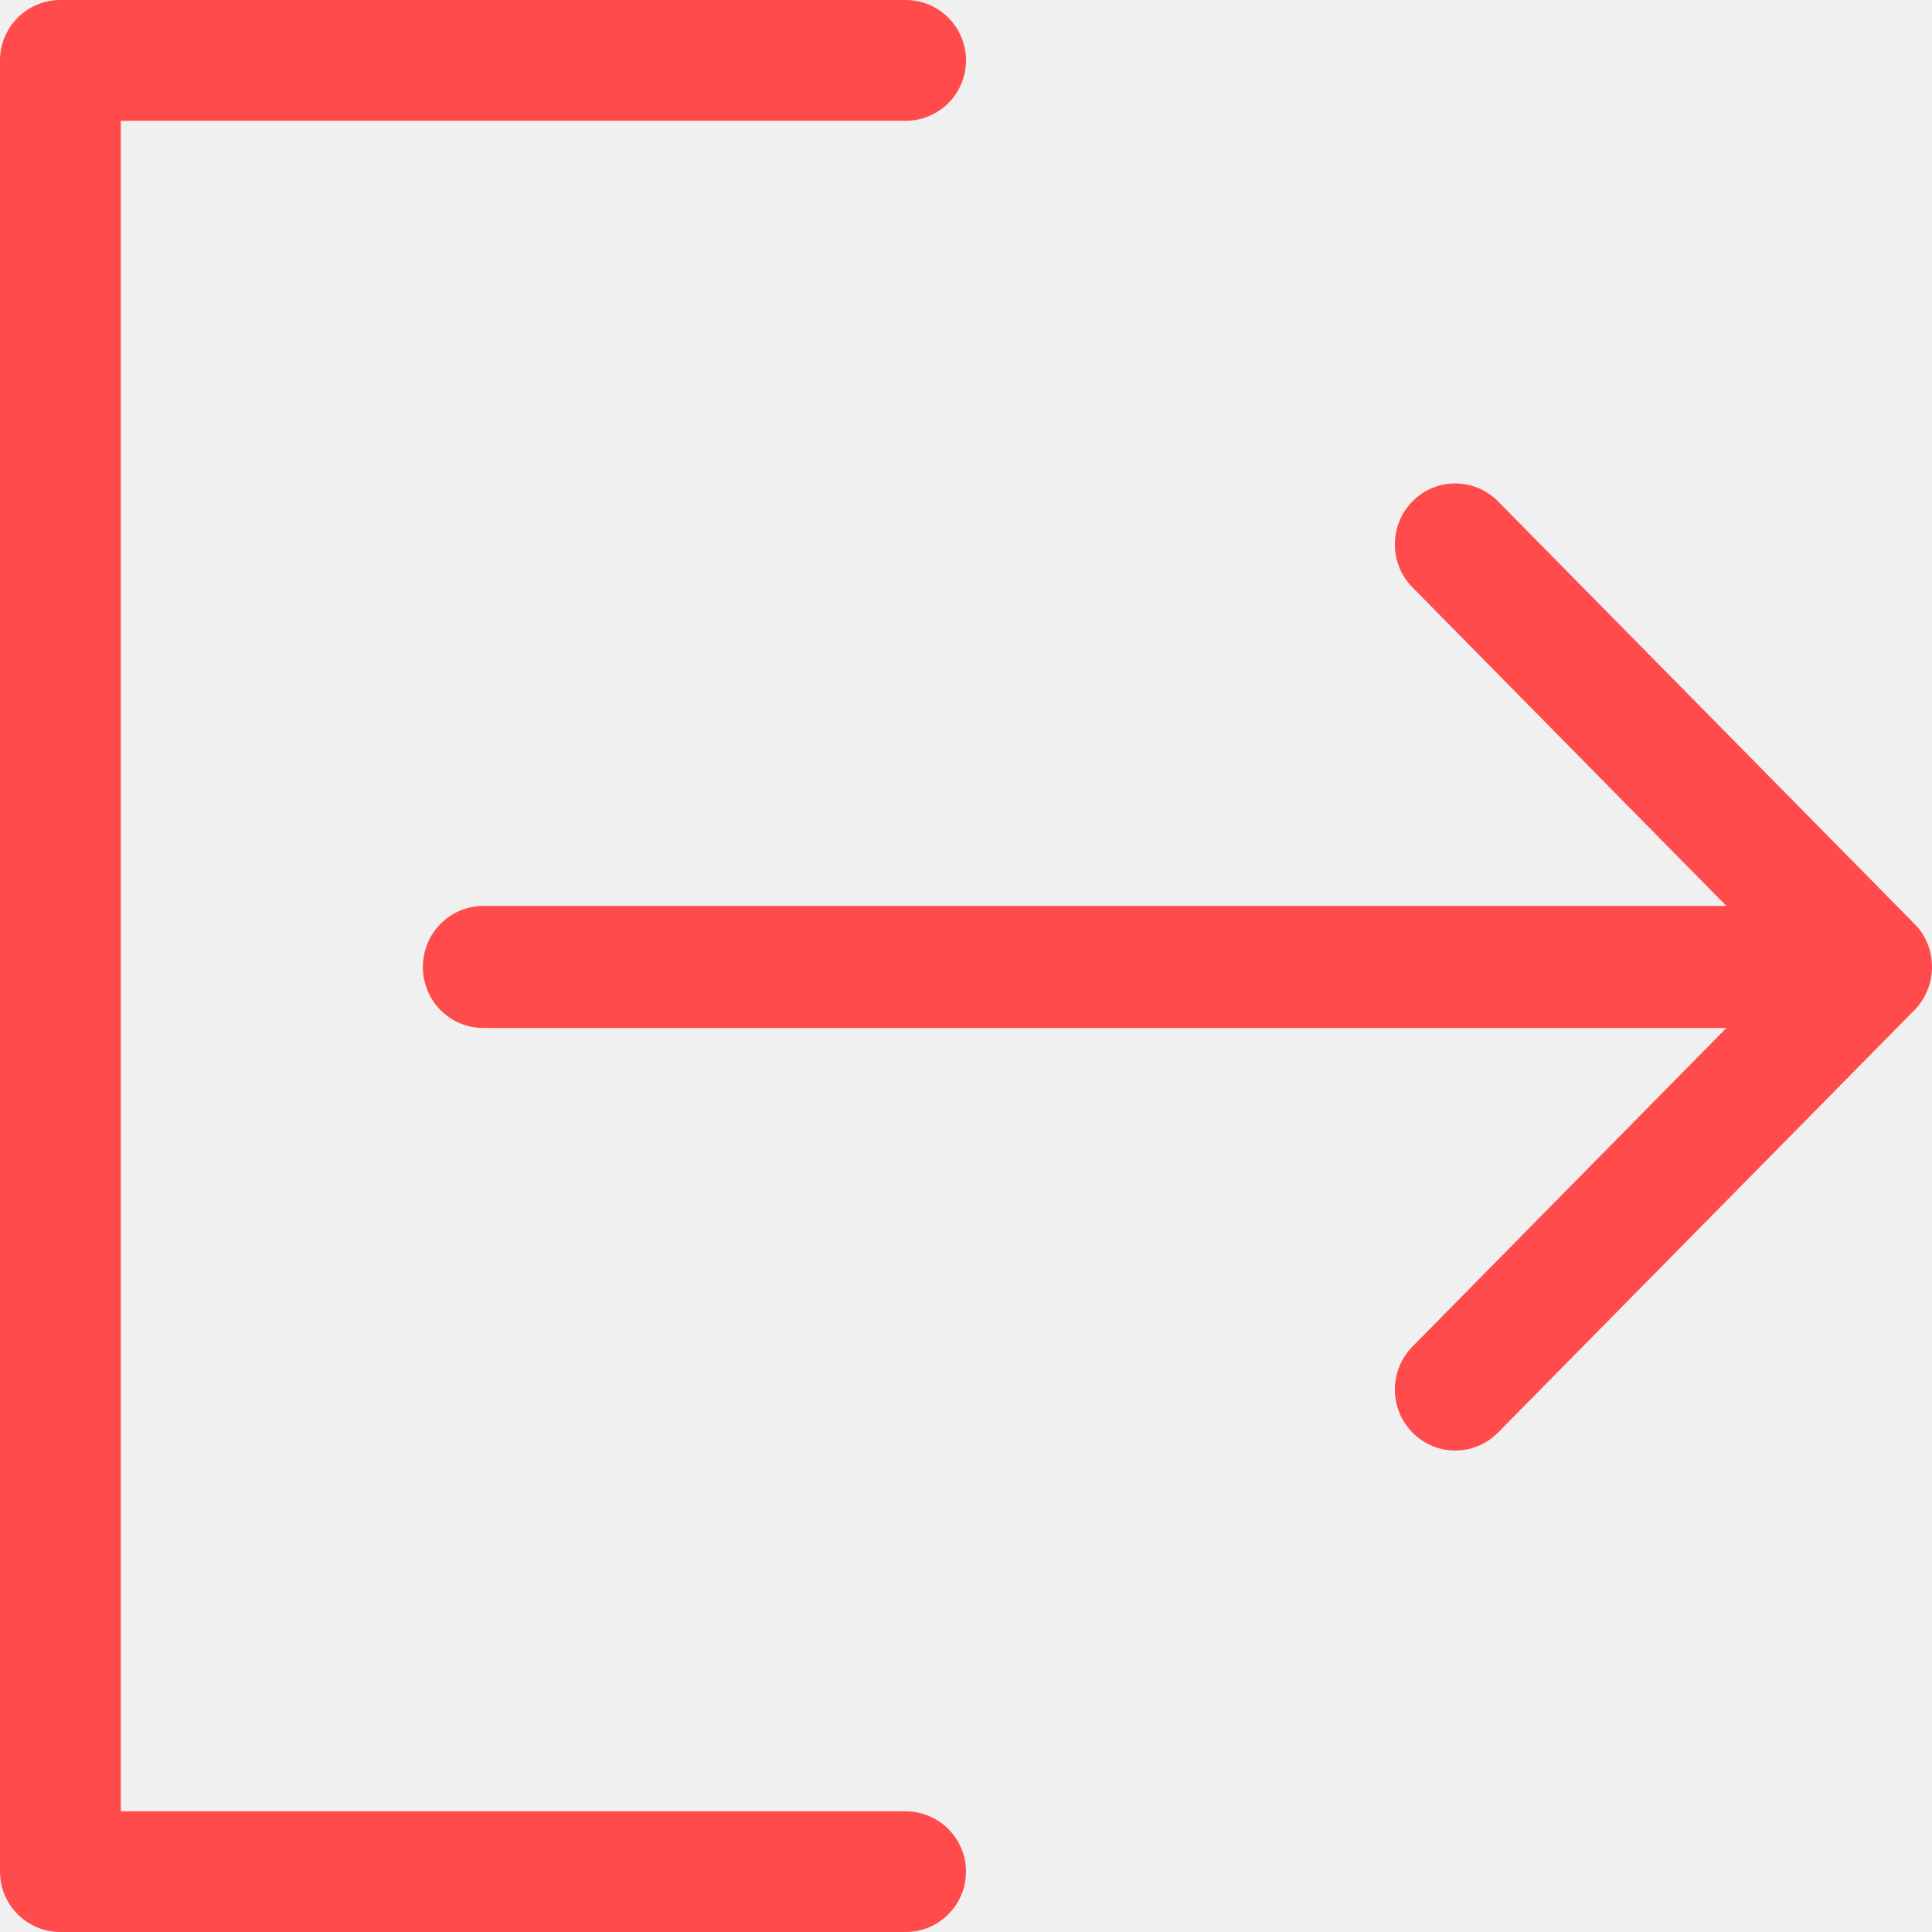
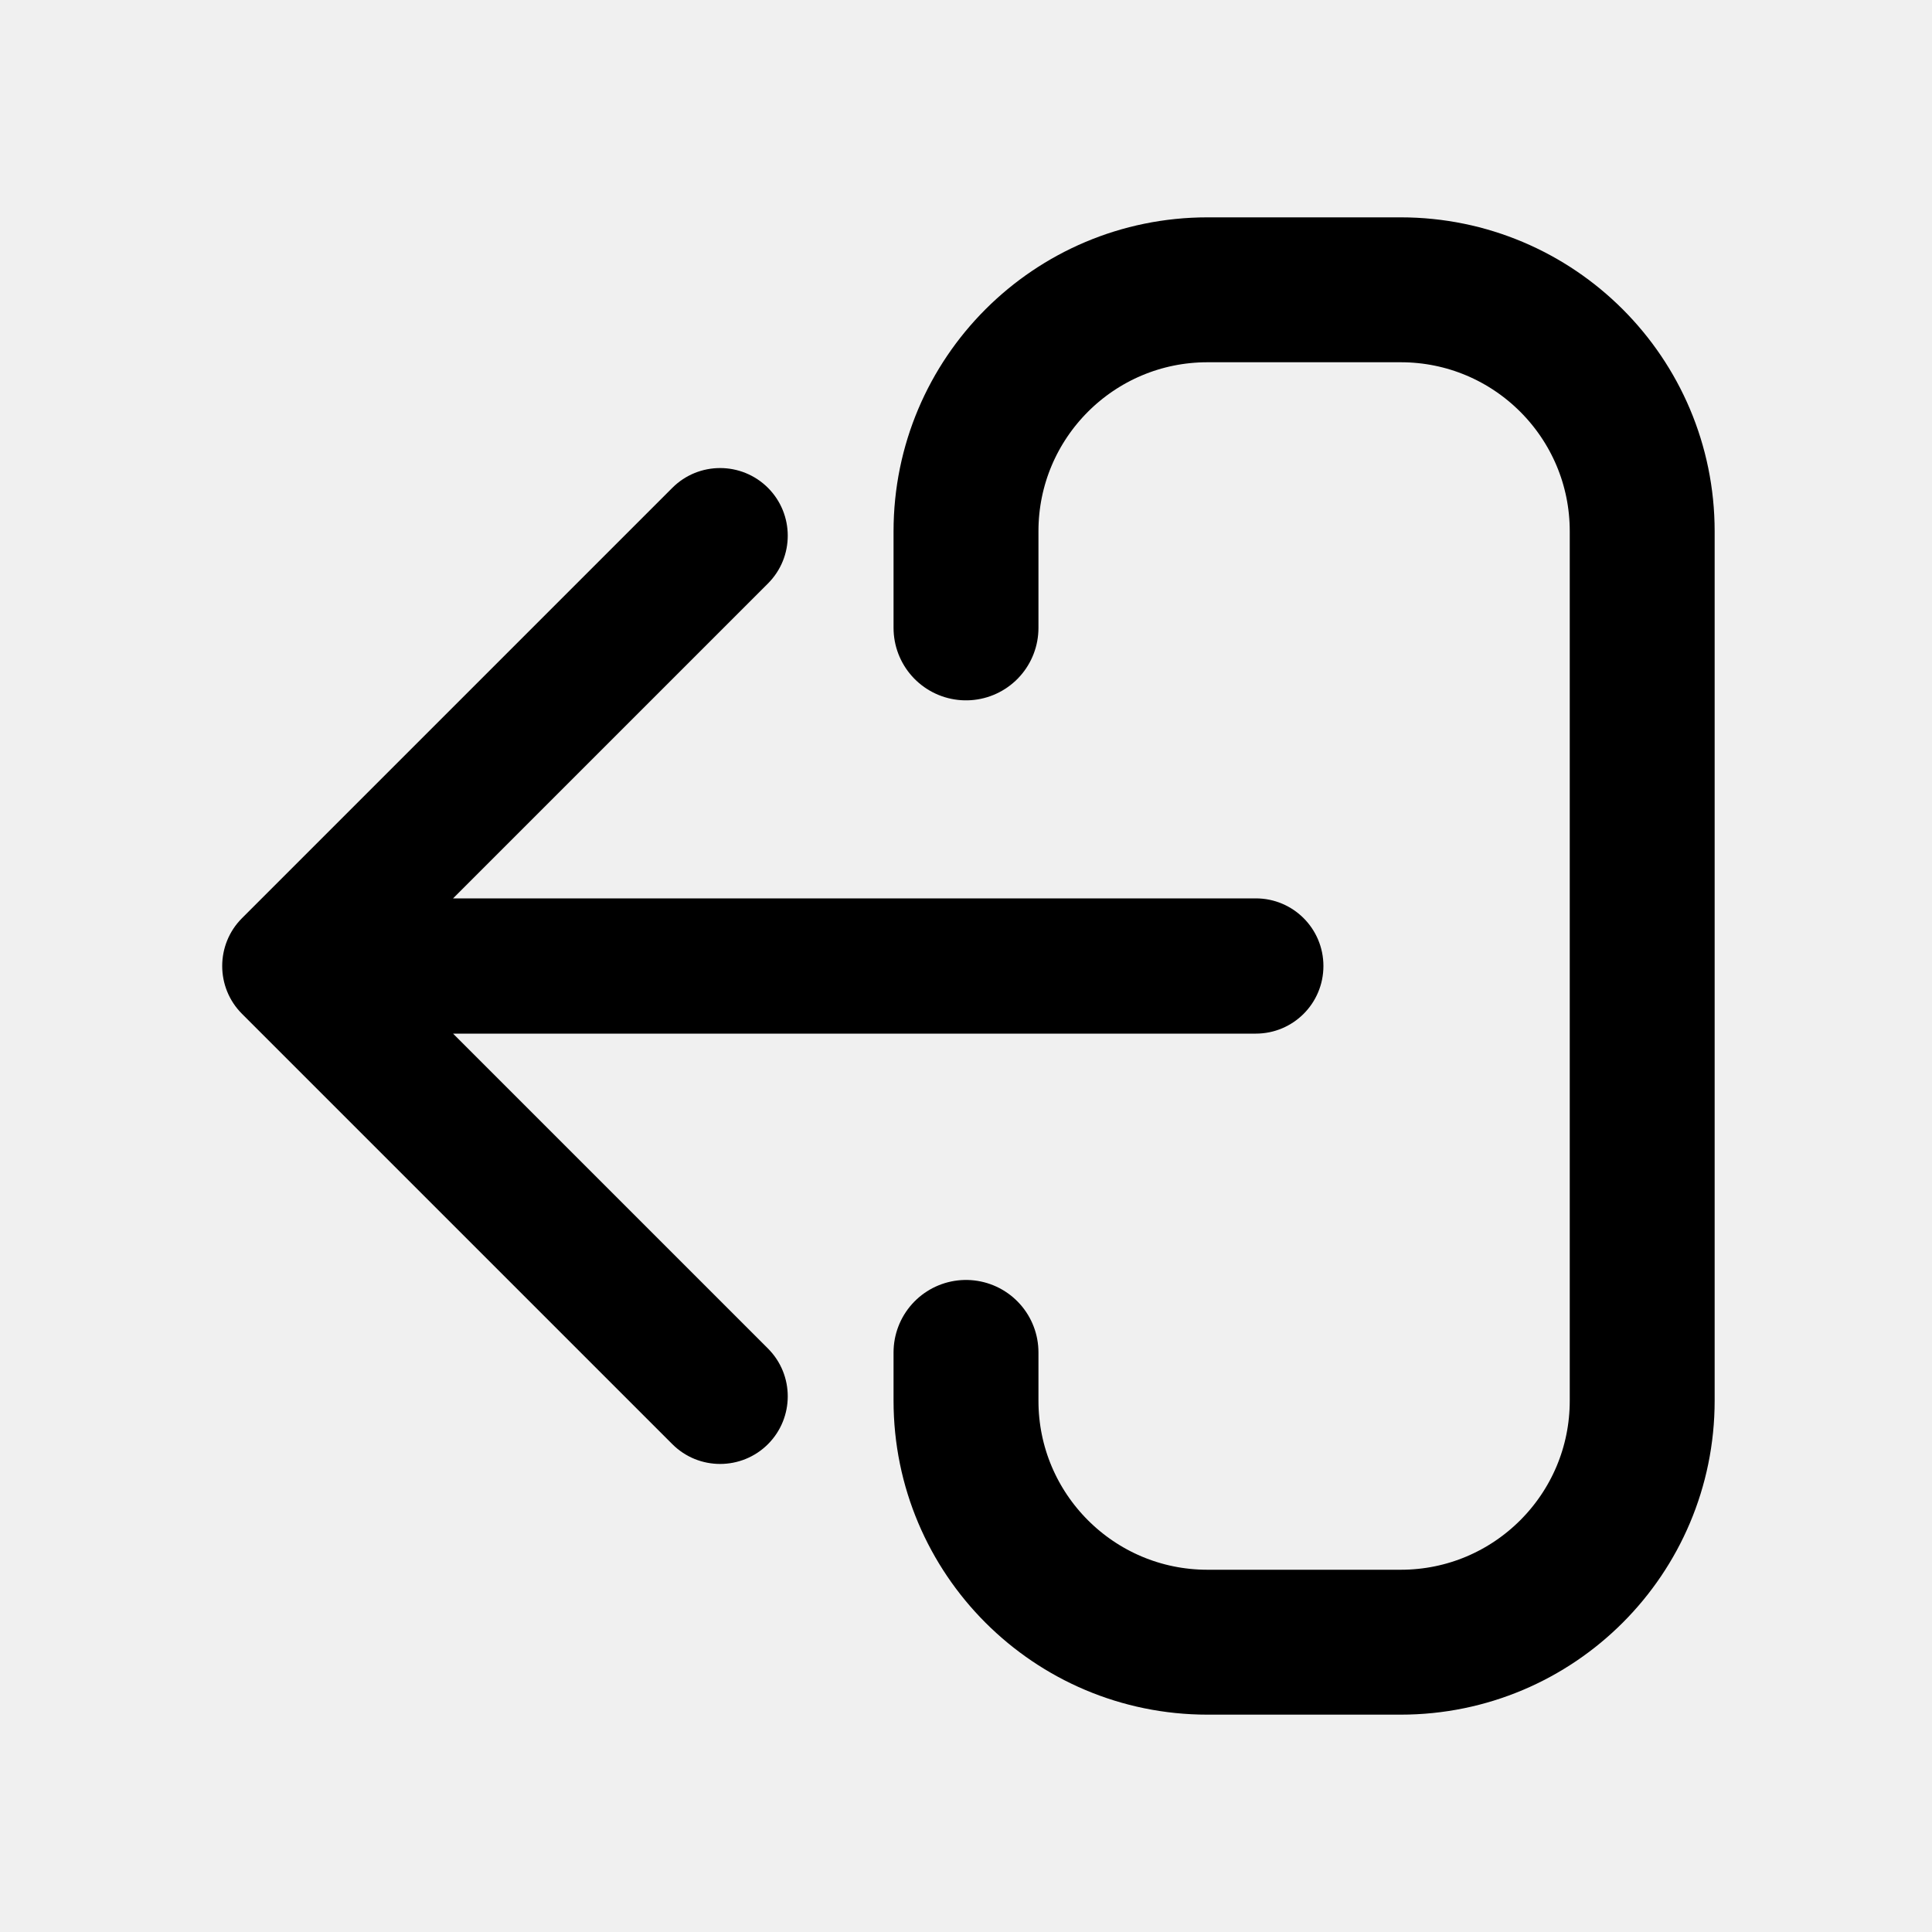
- <svg xmlns="http://www.w3.org/2000/svg" width="15" height="15" viewBox="0 0 15 15" fill="none">
-   <g clip-path="url(#clip0_71_2)">
-     <path d="M7.031 14.063H0.938V0.938H7.031C7.29 0.938 7.5 0.728 7.5 0.469C7.5 0.21 7.29 0 7.031 0H0.469C0.21 0 0 0.21 0 0.469V14.531C0 14.79 0.21 15 0.469 15H7.031C7.29 15 7.5 14.79 7.5 14.531C7.5 14.273 7.29 14.063 7.031 14.063Z" fill="#FF4B4B" />
-     <path d="M14.864 7.173L11.63 3.892C11.446 3.707 11.15 3.707 10.967 3.892C10.784 4.077 10.784 4.377 10.967 4.561L13.404 7.034H3.751C3.493 7.034 3.283 7.246 3.283 7.508C3.283 7.769 3.493 7.981 3.751 7.981H13.404L10.967 10.454C10.784 10.639 10.784 10.938 10.967 11.123C11.15 11.308 11.447 11.308 11.63 11.123L14.864 7.842C15.044 7.66 15.046 7.355 14.864 7.173Z" fill="#FF4B4B" />
-   </g>
-   <defs>
-     <clipPath id="clip0_71_2">
-       <rect width="15" height="15" fill="white" />
-     </clipPath>
-   </defs>
+ <svg xmlns="http://www.w3.org/2000/svg" width="20" height="20" viewBox="0 0 20 20" fill="none">
+   <path d="M13 10.7C13.387 10.7 13.7 10.387 13.7 10C13.7 9.613 13.387 9.3 13 9.3L13 10.7ZM2.505 9.505C2.232 9.778 2.232 10.222 2.505 10.495L6.96 14.95C7.233 15.223 7.676 15.223 7.95 14.95C8.223 14.676 8.223 14.233 7.95 13.96L3.99 10L7.95 6.04C8.223 5.767 8.223 5.324 7.95 5.05C7.676 4.777 7.233 4.777 6.96 5.05L2.505 9.505ZM13 9.3L3 9.3L3 10.7L13 10.7L13 9.3Z" fill="black" />
+   <path d="M10 6.5V5.5C10 4.119 11.119 3 12.5 3H14.5C15.881 3 17 4.119 17 5.5V14.5C17 15.881 15.881 17 14.5 17H12.5C11.119 17 10 15.881 10 14.5V14" stroke="black" stroke-width="1.5" stroke-linecap="round" />
</svg>
